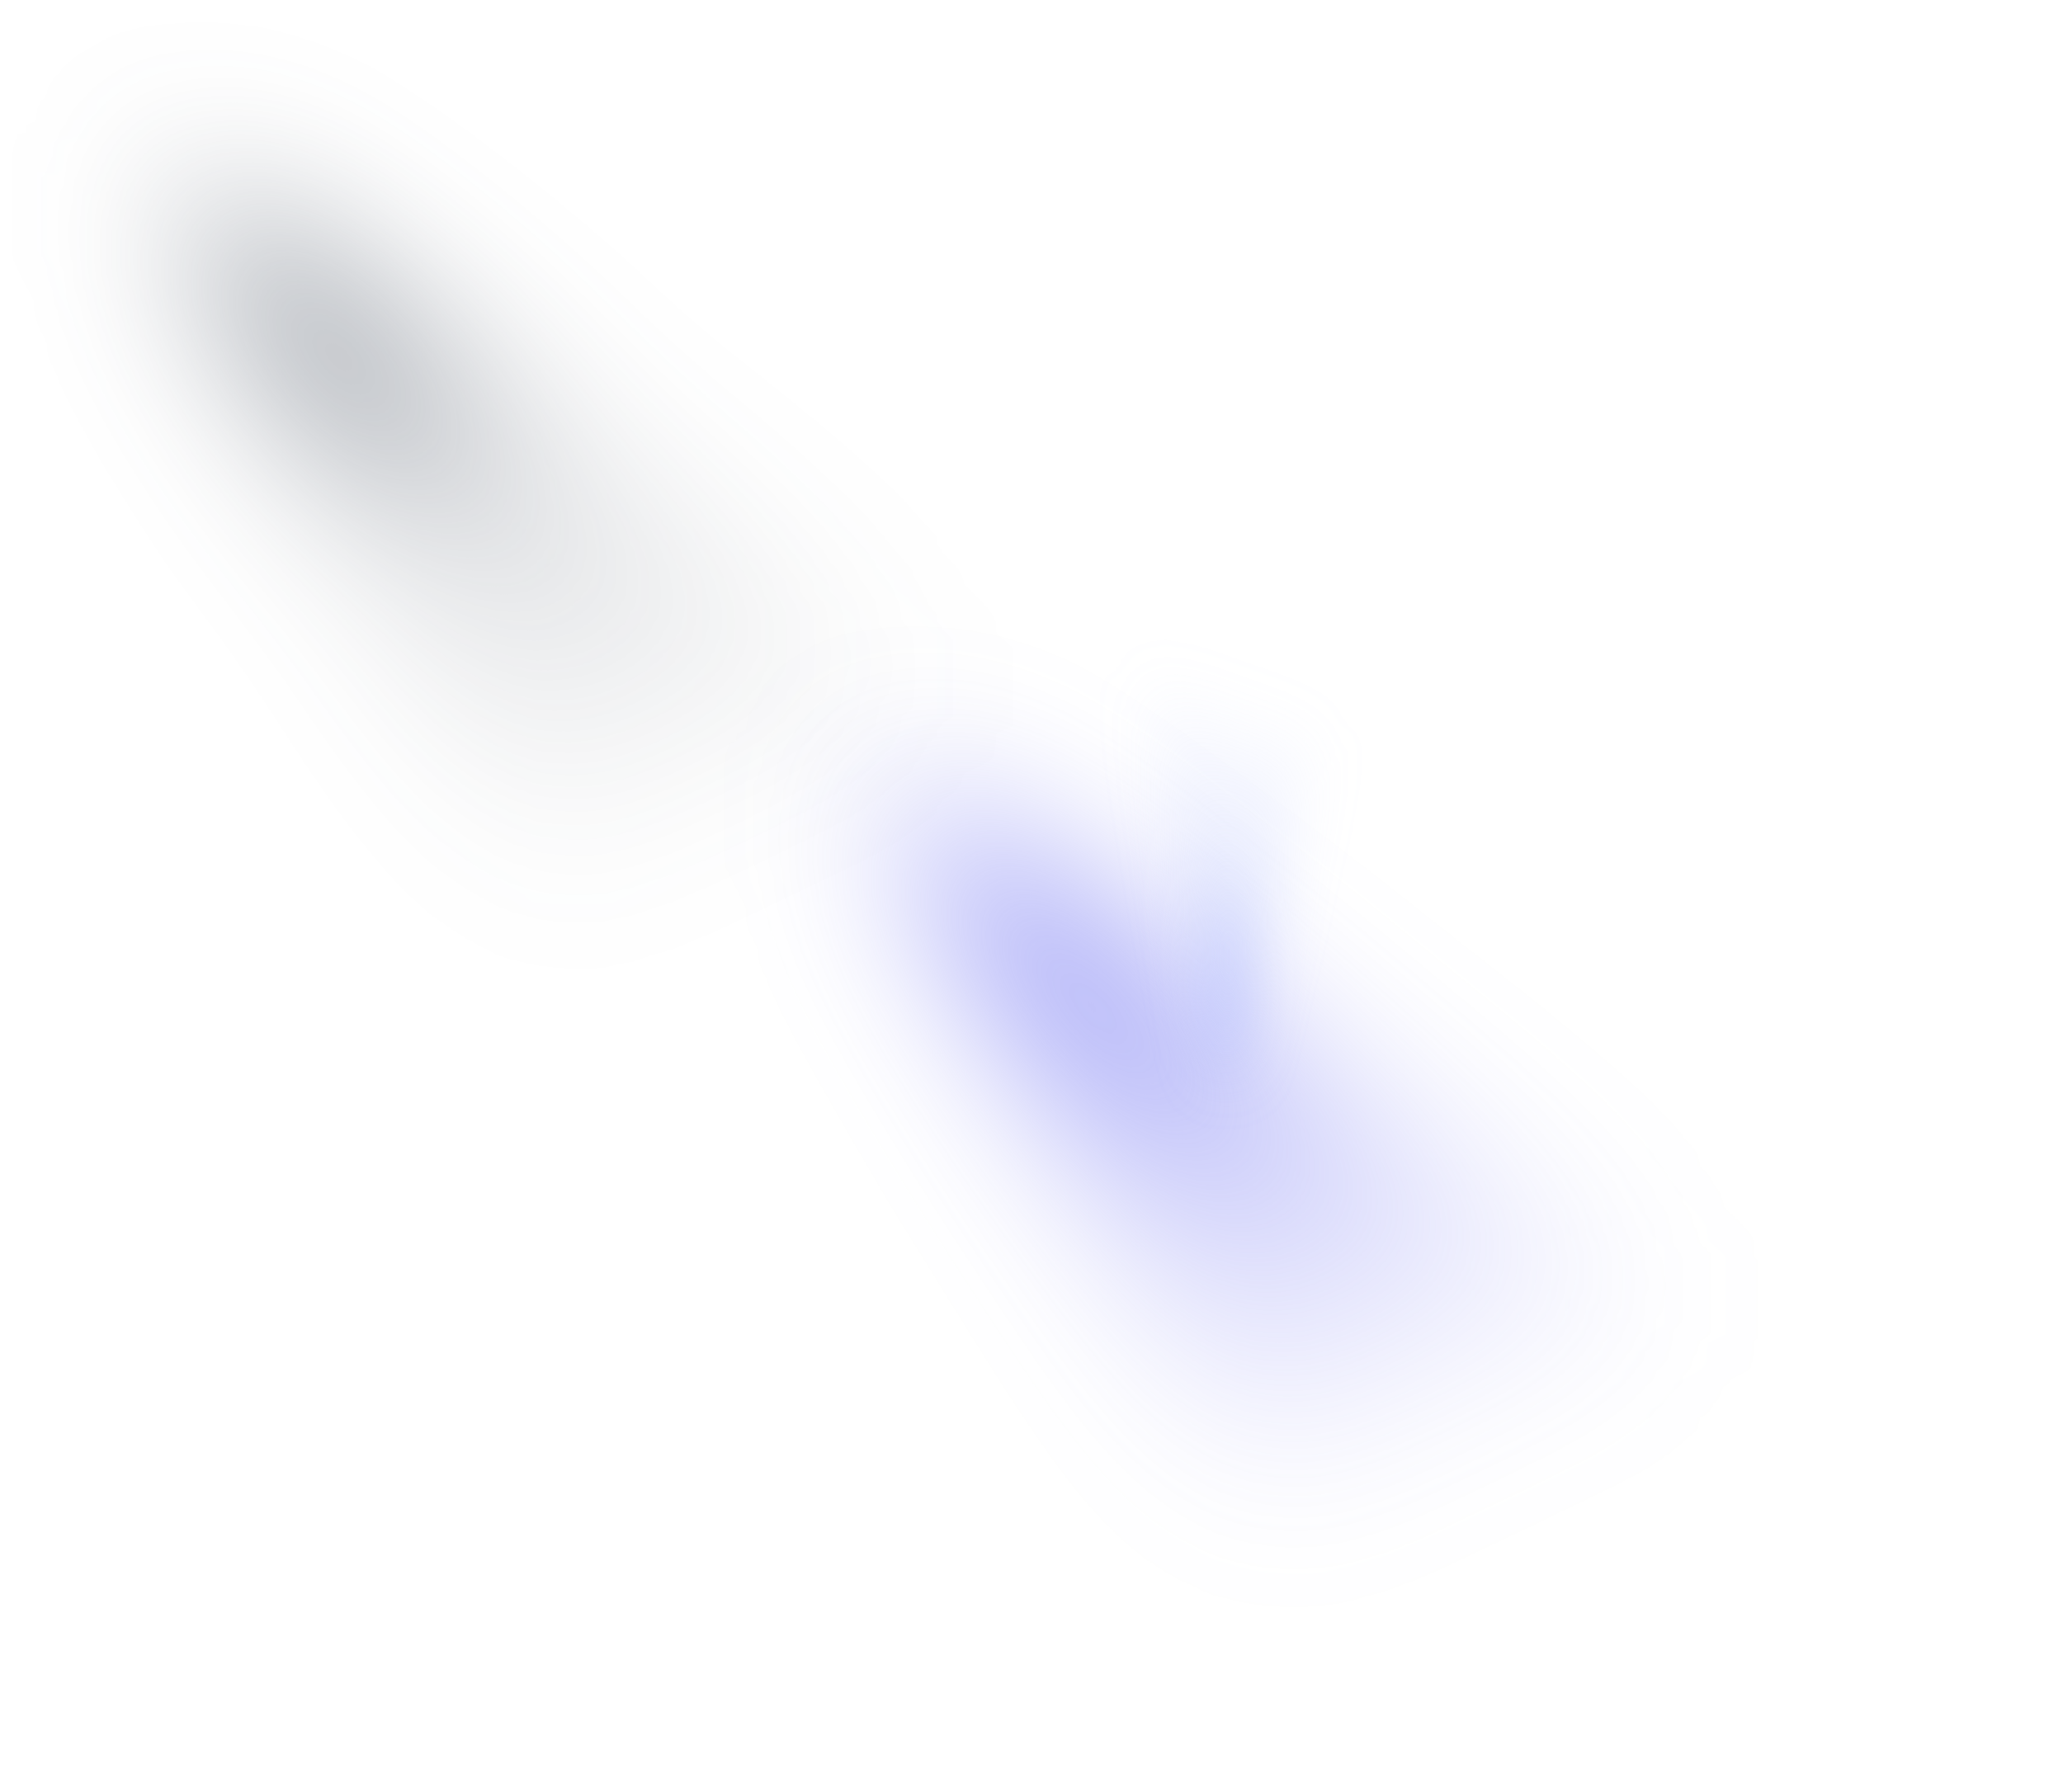
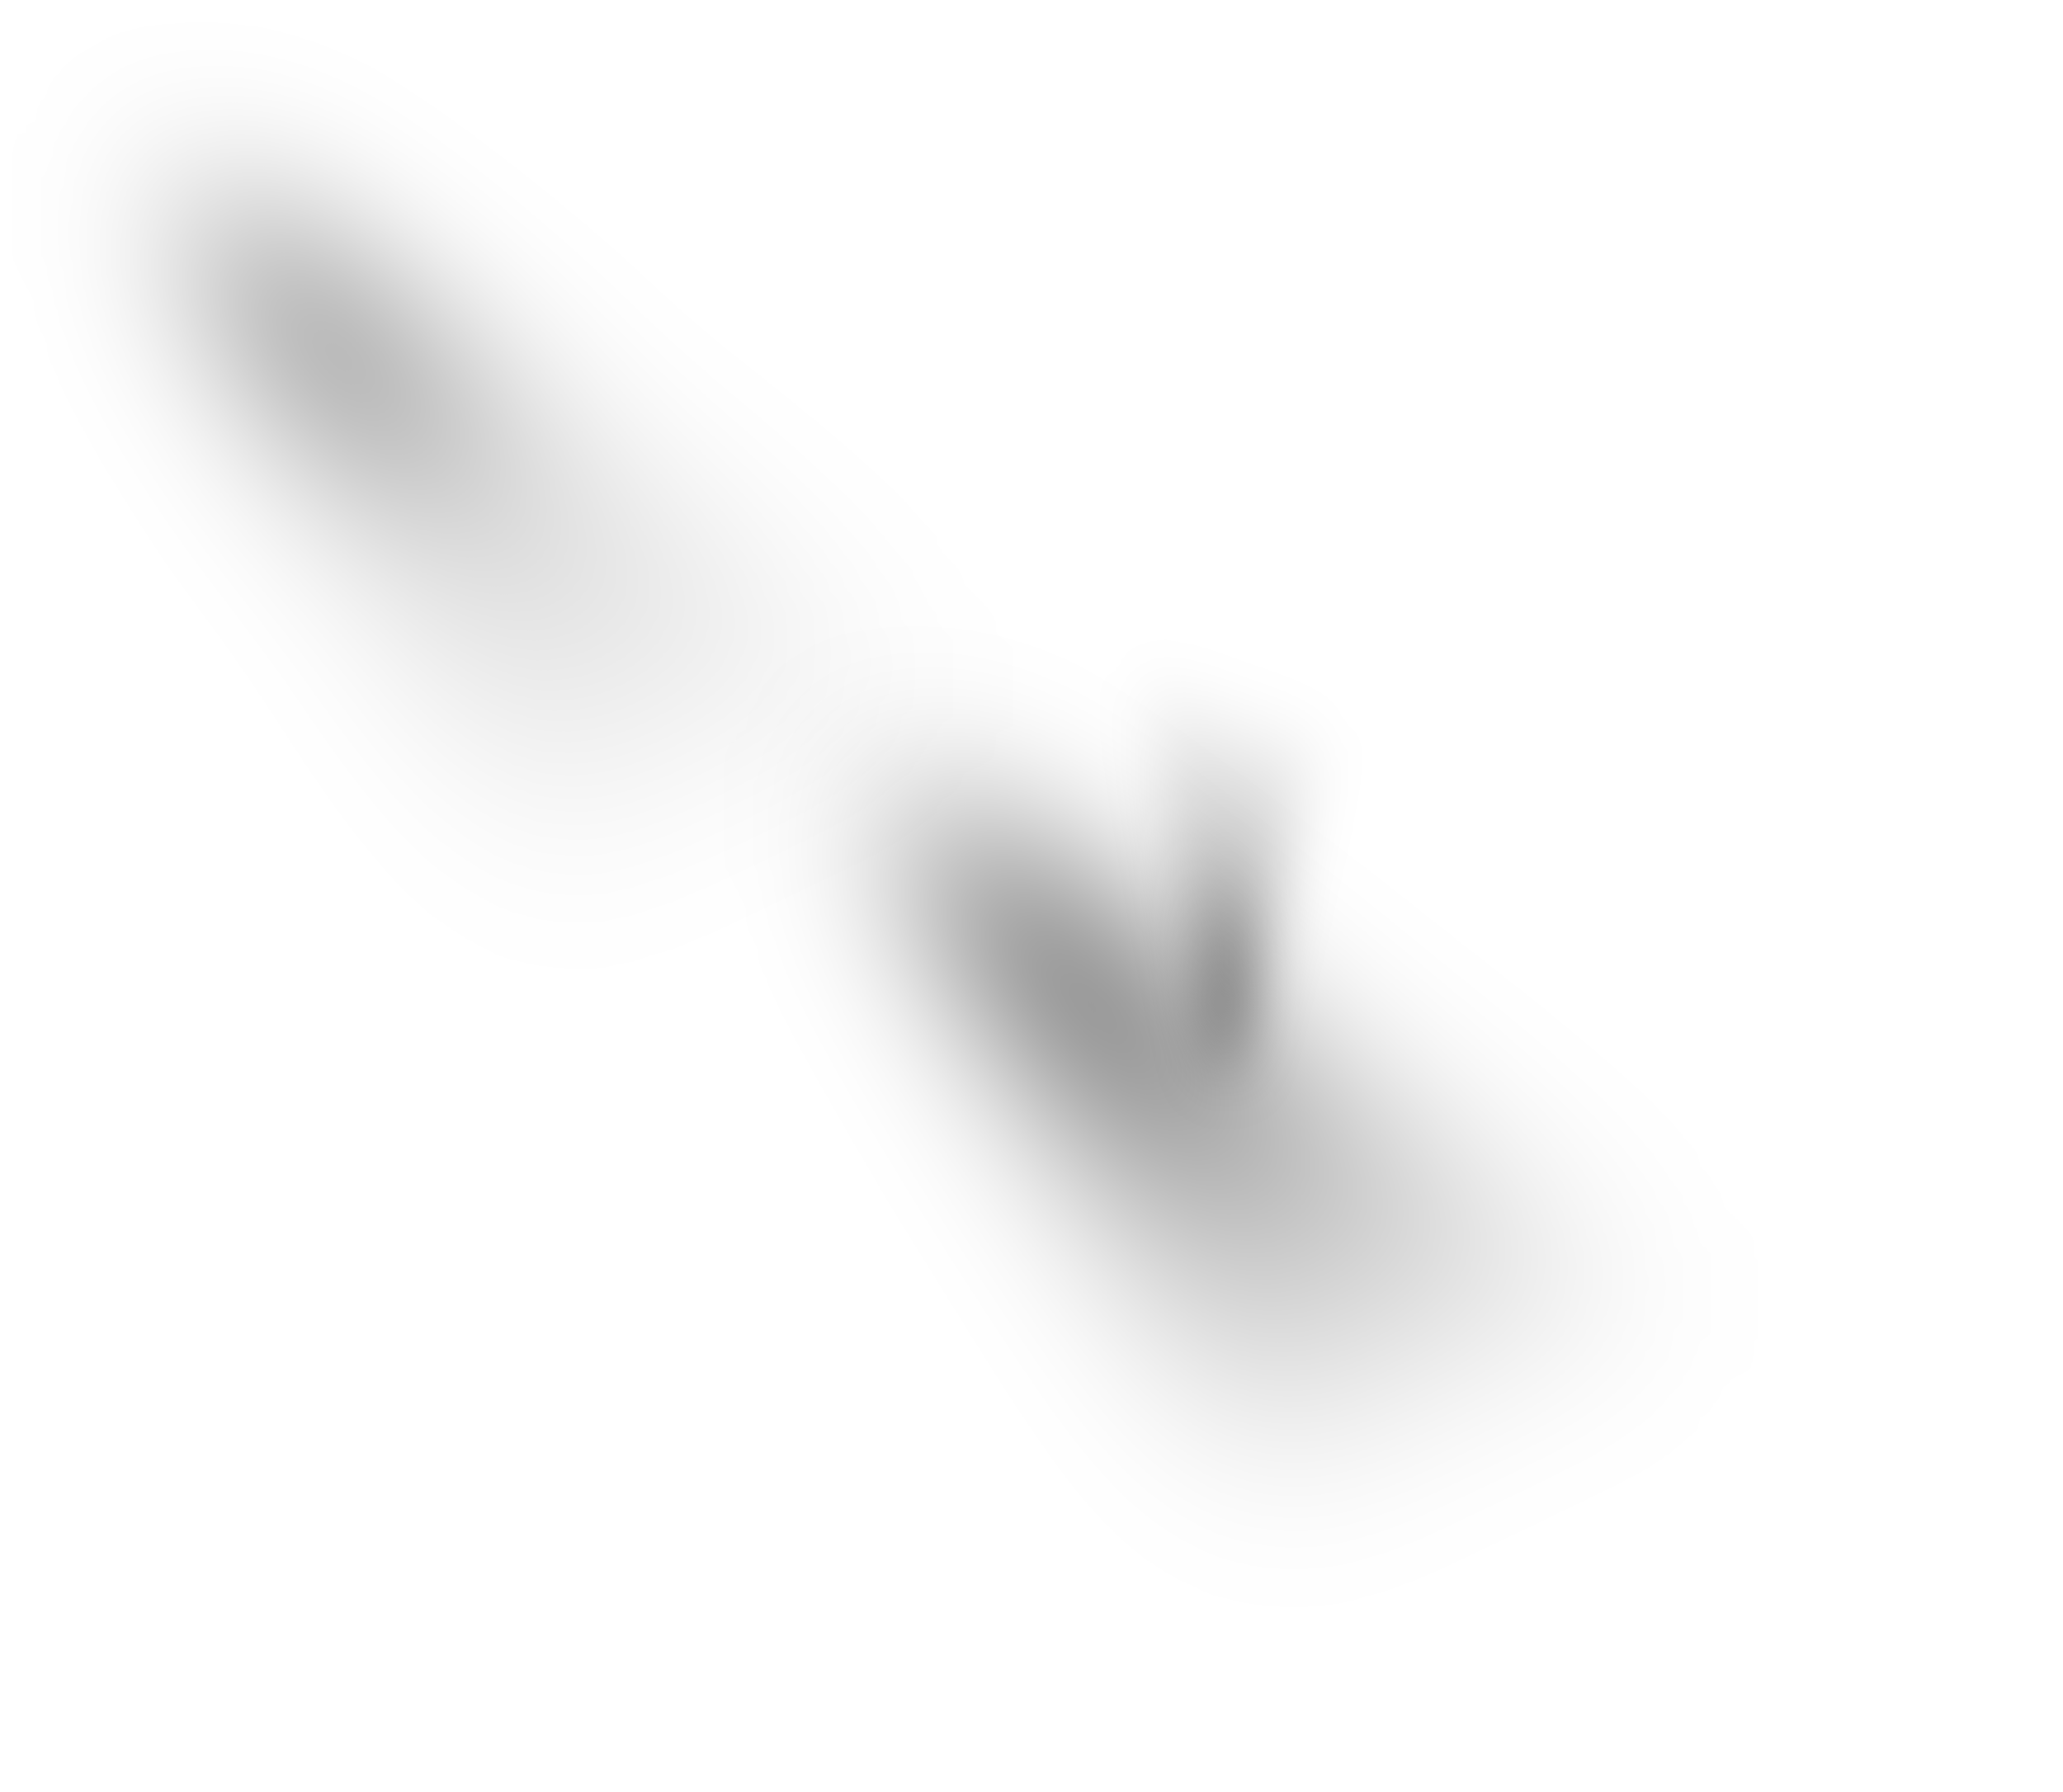
<svg xmlns="http://www.w3.org/2000/svg" width="1165" height="1012" fill="none">
  <g filter="url(#a)">
    <path fill="url(#b)" fill-rule="evenodd" d="m93 93 574 386.9L340.816 575 93 93Z" clip-rule="evenodd" />
  </g>
  <g filter="url(#c)">
    <path fill="url(#d)" fill-rule="evenodd" d="m498 437 574 386.9L745.816 919 498 437Z" clip-rule="evenodd" />
  </g>
  <g filter="url(#e)">
    <path fill="url(#f)" fill-opacity=".72" fill-rule="evenodd" d="m691.883 614-60.567-295.026 136 18L691.883 614Z" clip-rule="evenodd" />
  </g>
  <defs>
    <linearGradient id="b" x1="-19.293" x2="146.25" y1="251.657" y2="599.961" gradientUnits="userSpaceOnUse">
-       <stop stop-color="#374151" stop-opacity=".64" />
-       <stop offset=".382" stop-color="#374151" stop-opacity=".16" />
-       <stop offset="1" stop-color="#374151" stop-opacity="0" />
+       <stop stopColor="#374151" stop-opacity=".64" />
+       <stop offset=".382" stopColor="#374151" stop-opacity=".16" />
+       <stop offset="1" stopColor="#374151" stop-opacity="0" />
    </linearGradient>
    <linearGradient id="d" x1="385.707" x2="551.25" y1="595.657" y2="943.961" gradientUnits="userSpaceOnUse">
-       <stop stop-color="#6366F1" stop-opacity=".8" />
-       <stop offset=".456" stop-color="#6366F1" stop-opacity=".32" />
-       <stop offset="1" stop-color="#6366F1" stop-opacity="0" />
+       <stop stopColor="#6366F1" stop-opacity=".8" />
+       <stop offset=".456" stopColor="#6366F1" stop-opacity=".32" />
+       <stop offset="1" stopColor="#6366F1" stop-opacity="0" />
    </linearGradient>
    <linearGradient id="f" x1="781.919" x2="844.254" y1="617.513" y2="441.461" gradientUnits="userSpaceOnUse">
-       <stop stop-color="#A5B4FC" stop-opacity=".8" />
-       <stop offset=".456" stop-color="#A5B4FC" stop-opacity=".32" />
-       <stop offset="1" stop-color="#A5B4FC" stop-opacity="0" />
+       <stop stopColor="#A5B4FC" stop-opacity=".8" />
+       <stop offset=".456" stopColor="#A5B4FC" stop-opacity=".32" />
+       <stop offset="1" stopColor="#A5B4FC" stop-opacity="0" />
    </linearGradient>
    <filter id="a" width="758.843" height="666.843" x=".578" y=".578" color-interpolation-filters="sRGB" filterUnits="userSpaceOnUse">
      <feFlood flood-opacity="0" result="BackgroundImageFix" />
      <feBlend in="SourceGraphic" in2="BackgroundImageFix" result="shape" />
      <feGaussianBlur result="effect1_foregroundBlur_2142_2" stdDeviation="46.211" />
    </filter>
    <filter id="c" width="758.843" height="666.843" x="405.578" y="344.578" color-interpolation-filters="sRGB" filterUnits="userSpaceOnUse">
      <feFlood flood-opacity="0" result="BackgroundImageFix" />
      <feBlend in="SourceGraphic" in2="BackgroundImageFix" result="shape" />
      <feGaussianBlur result="effect1_foregroundBlur_2142_2" stdDeviation="46.211" />
    </filter>
    <filter id="e" width="200" height="359.026" x="599.316" y="286.974" color-interpolation-filters="sRGB" filterUnits="userSpaceOnUse">
      <feFlood flood-opacity="0" result="BackgroundImageFix" />
      <feBlend in="SourceGraphic" in2="BackgroundImageFix" result="shape" />
      <feGaussianBlur result="effect1_foregroundBlur_2142_2" stdDeviation="16" />
    </filter>
  </defs>
</svg>
